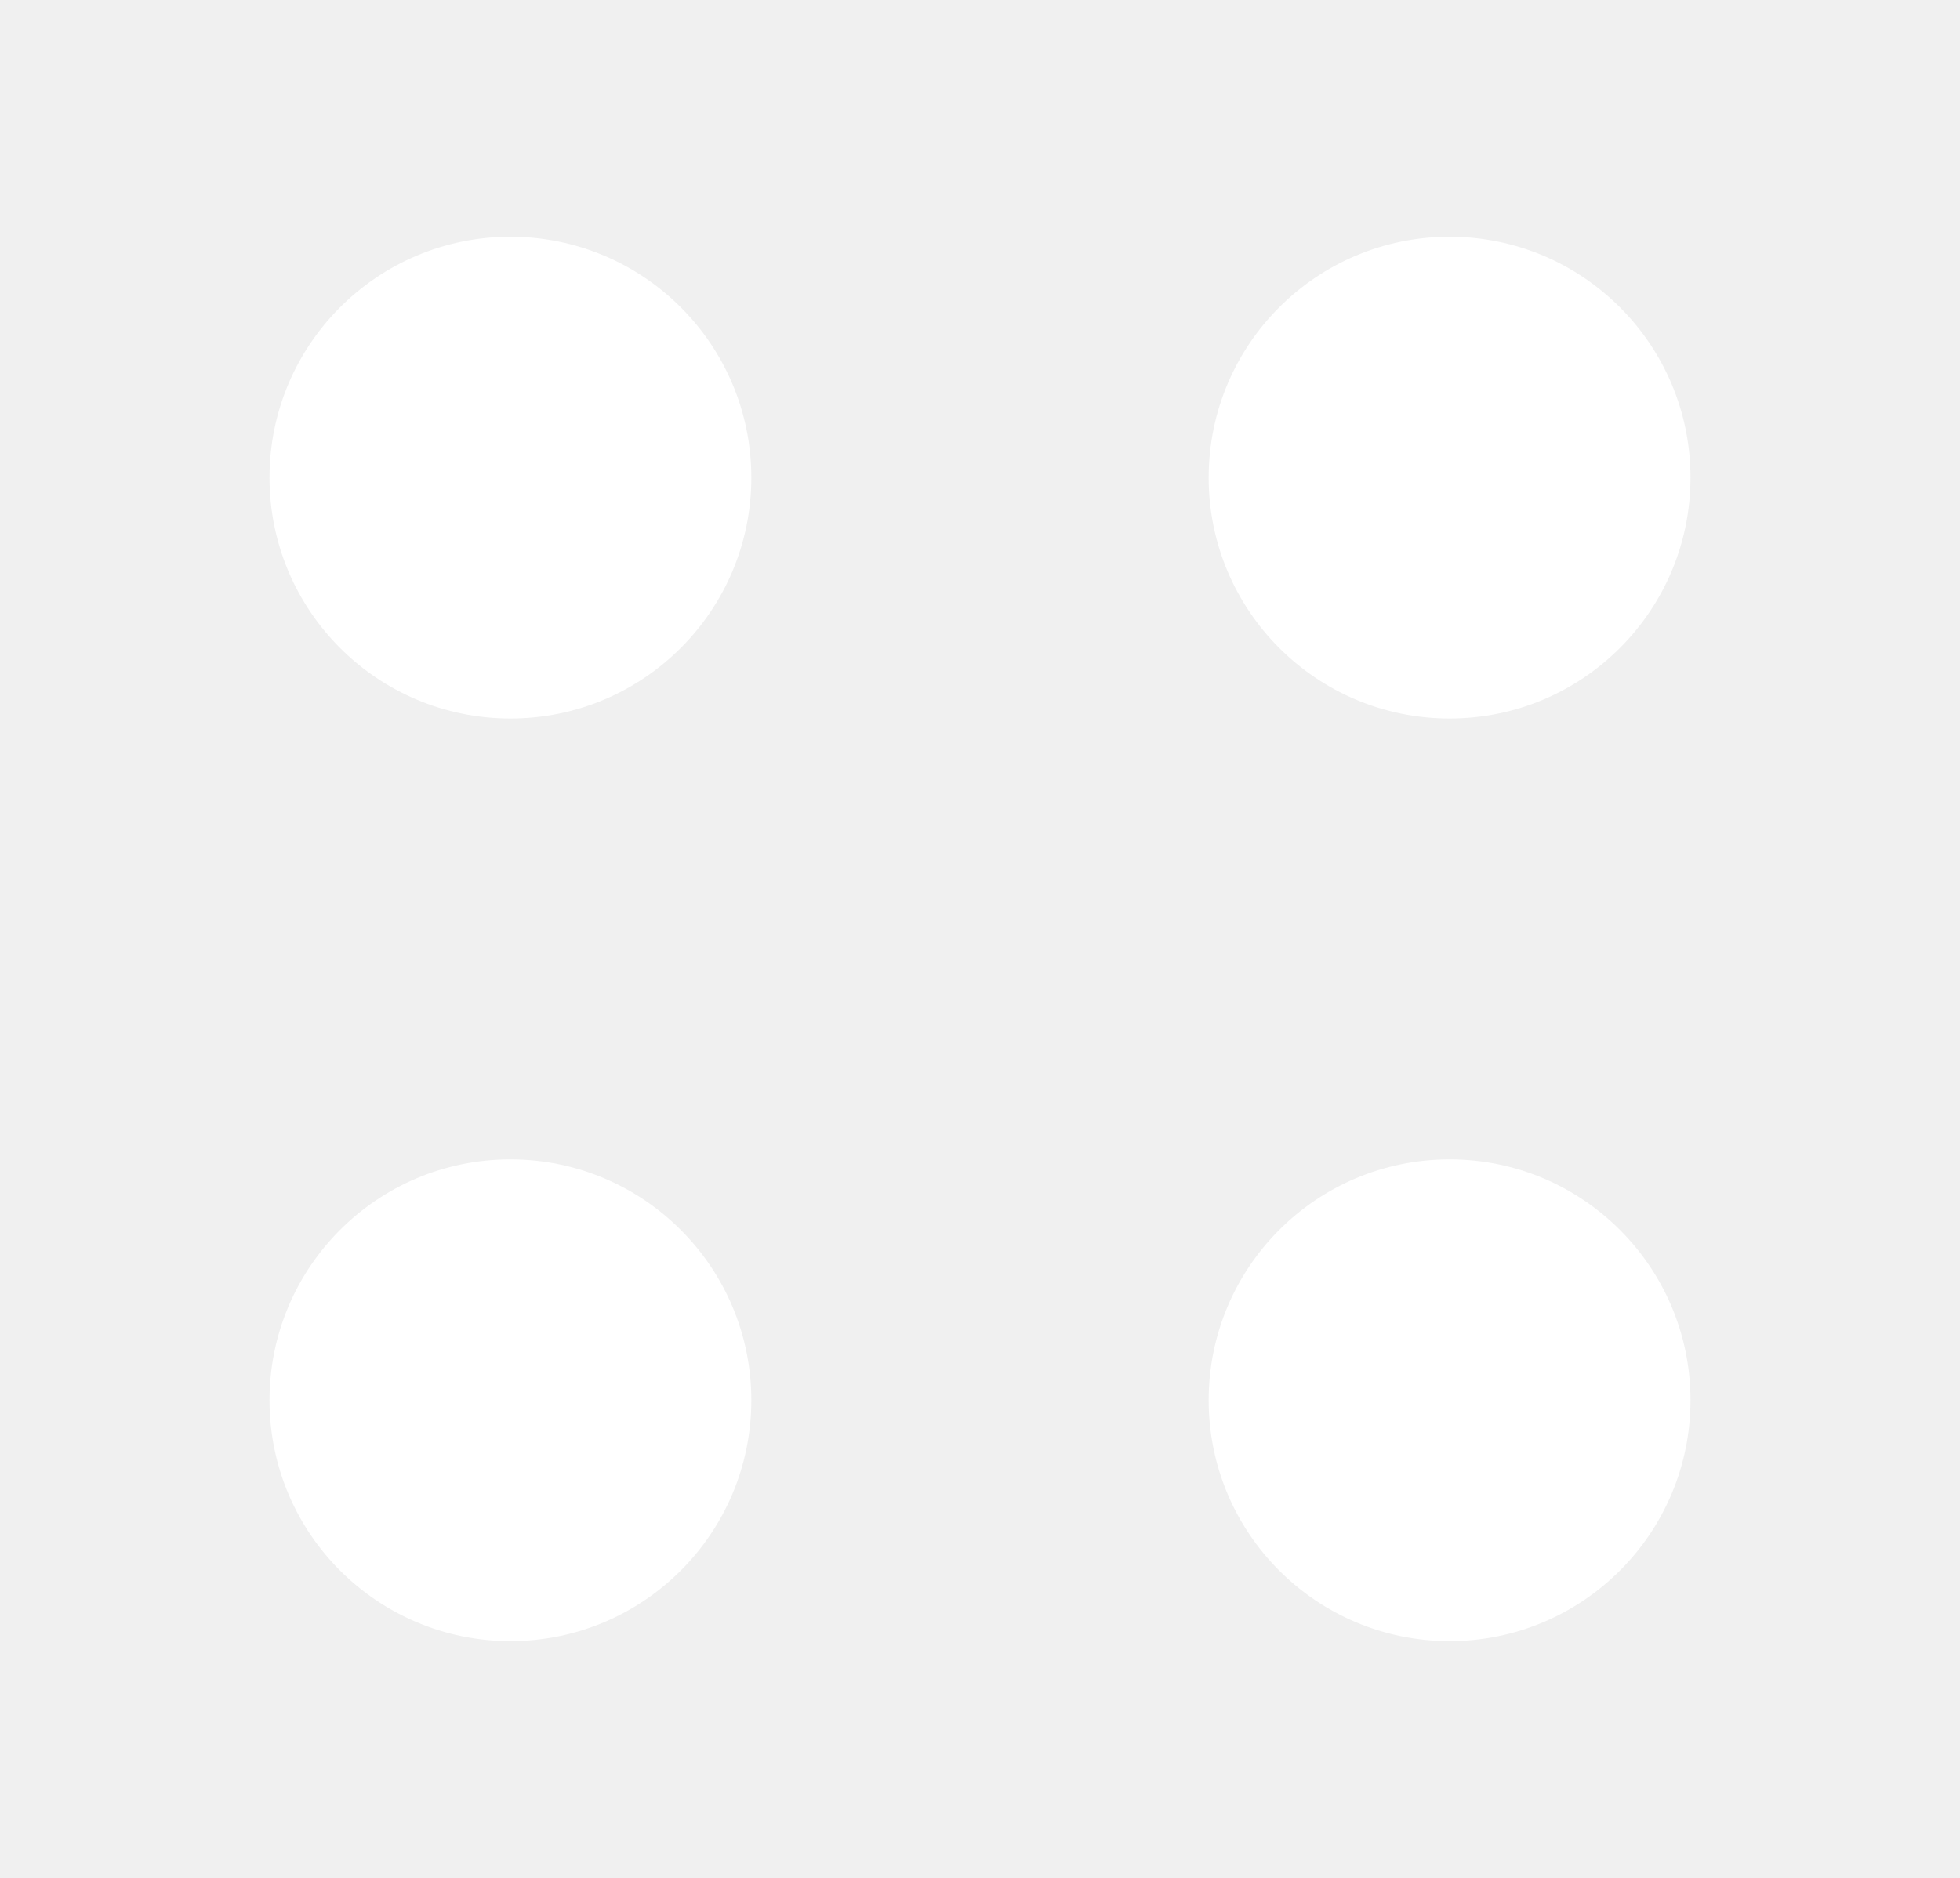
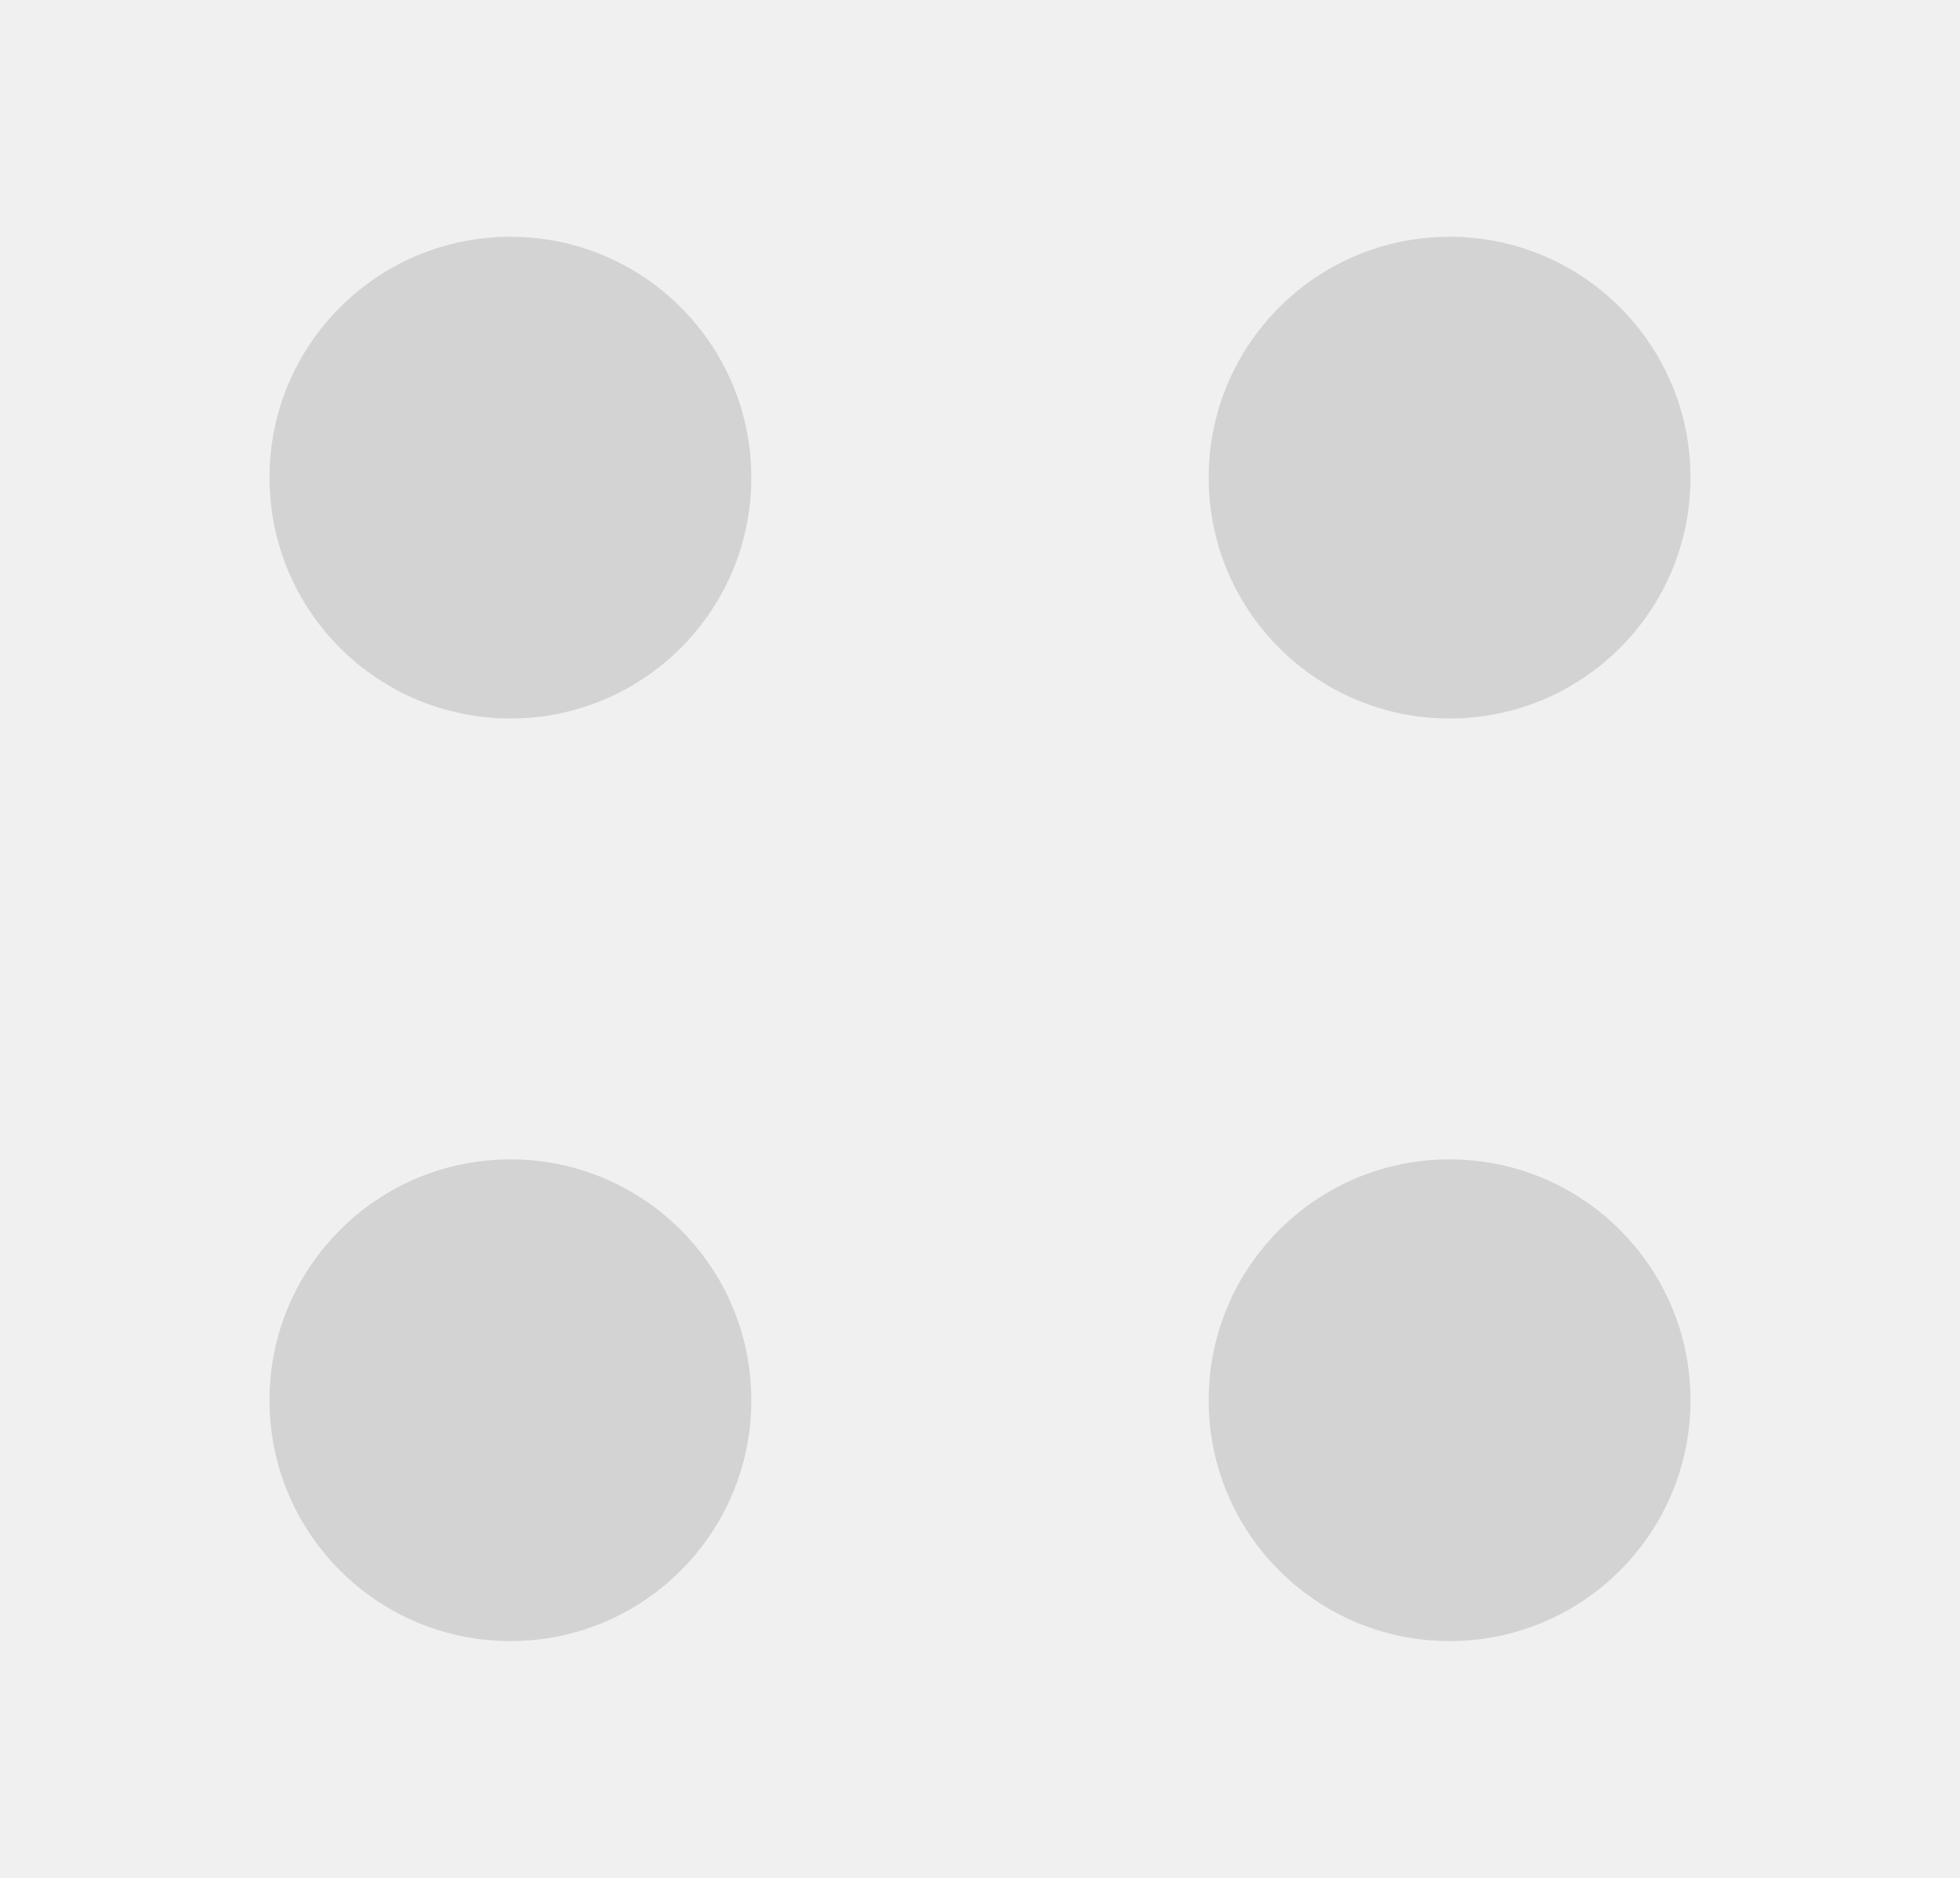
<svg xmlns="http://www.w3.org/2000/svg" version="1.1" id="Layer_1" x="0" y="0" viewBox="0 0 48 46" xml:space="preserve">
-   <style>.st0{fill:#fff}</style>
+   <style>.st0{fill:#d3d3d3}</style>
  <circle class="st0" cx="12.5" cy="11.7" r="5.9" />
  <circle class="st0" cx="35.5" cy="11.7" r="5.9" />
  <circle class="st0" cx="12.5" cy="34.3" r="5.9" />
  <circle class="st0" cx="35.5" cy="34.3" r="5.9" />
</svg>
